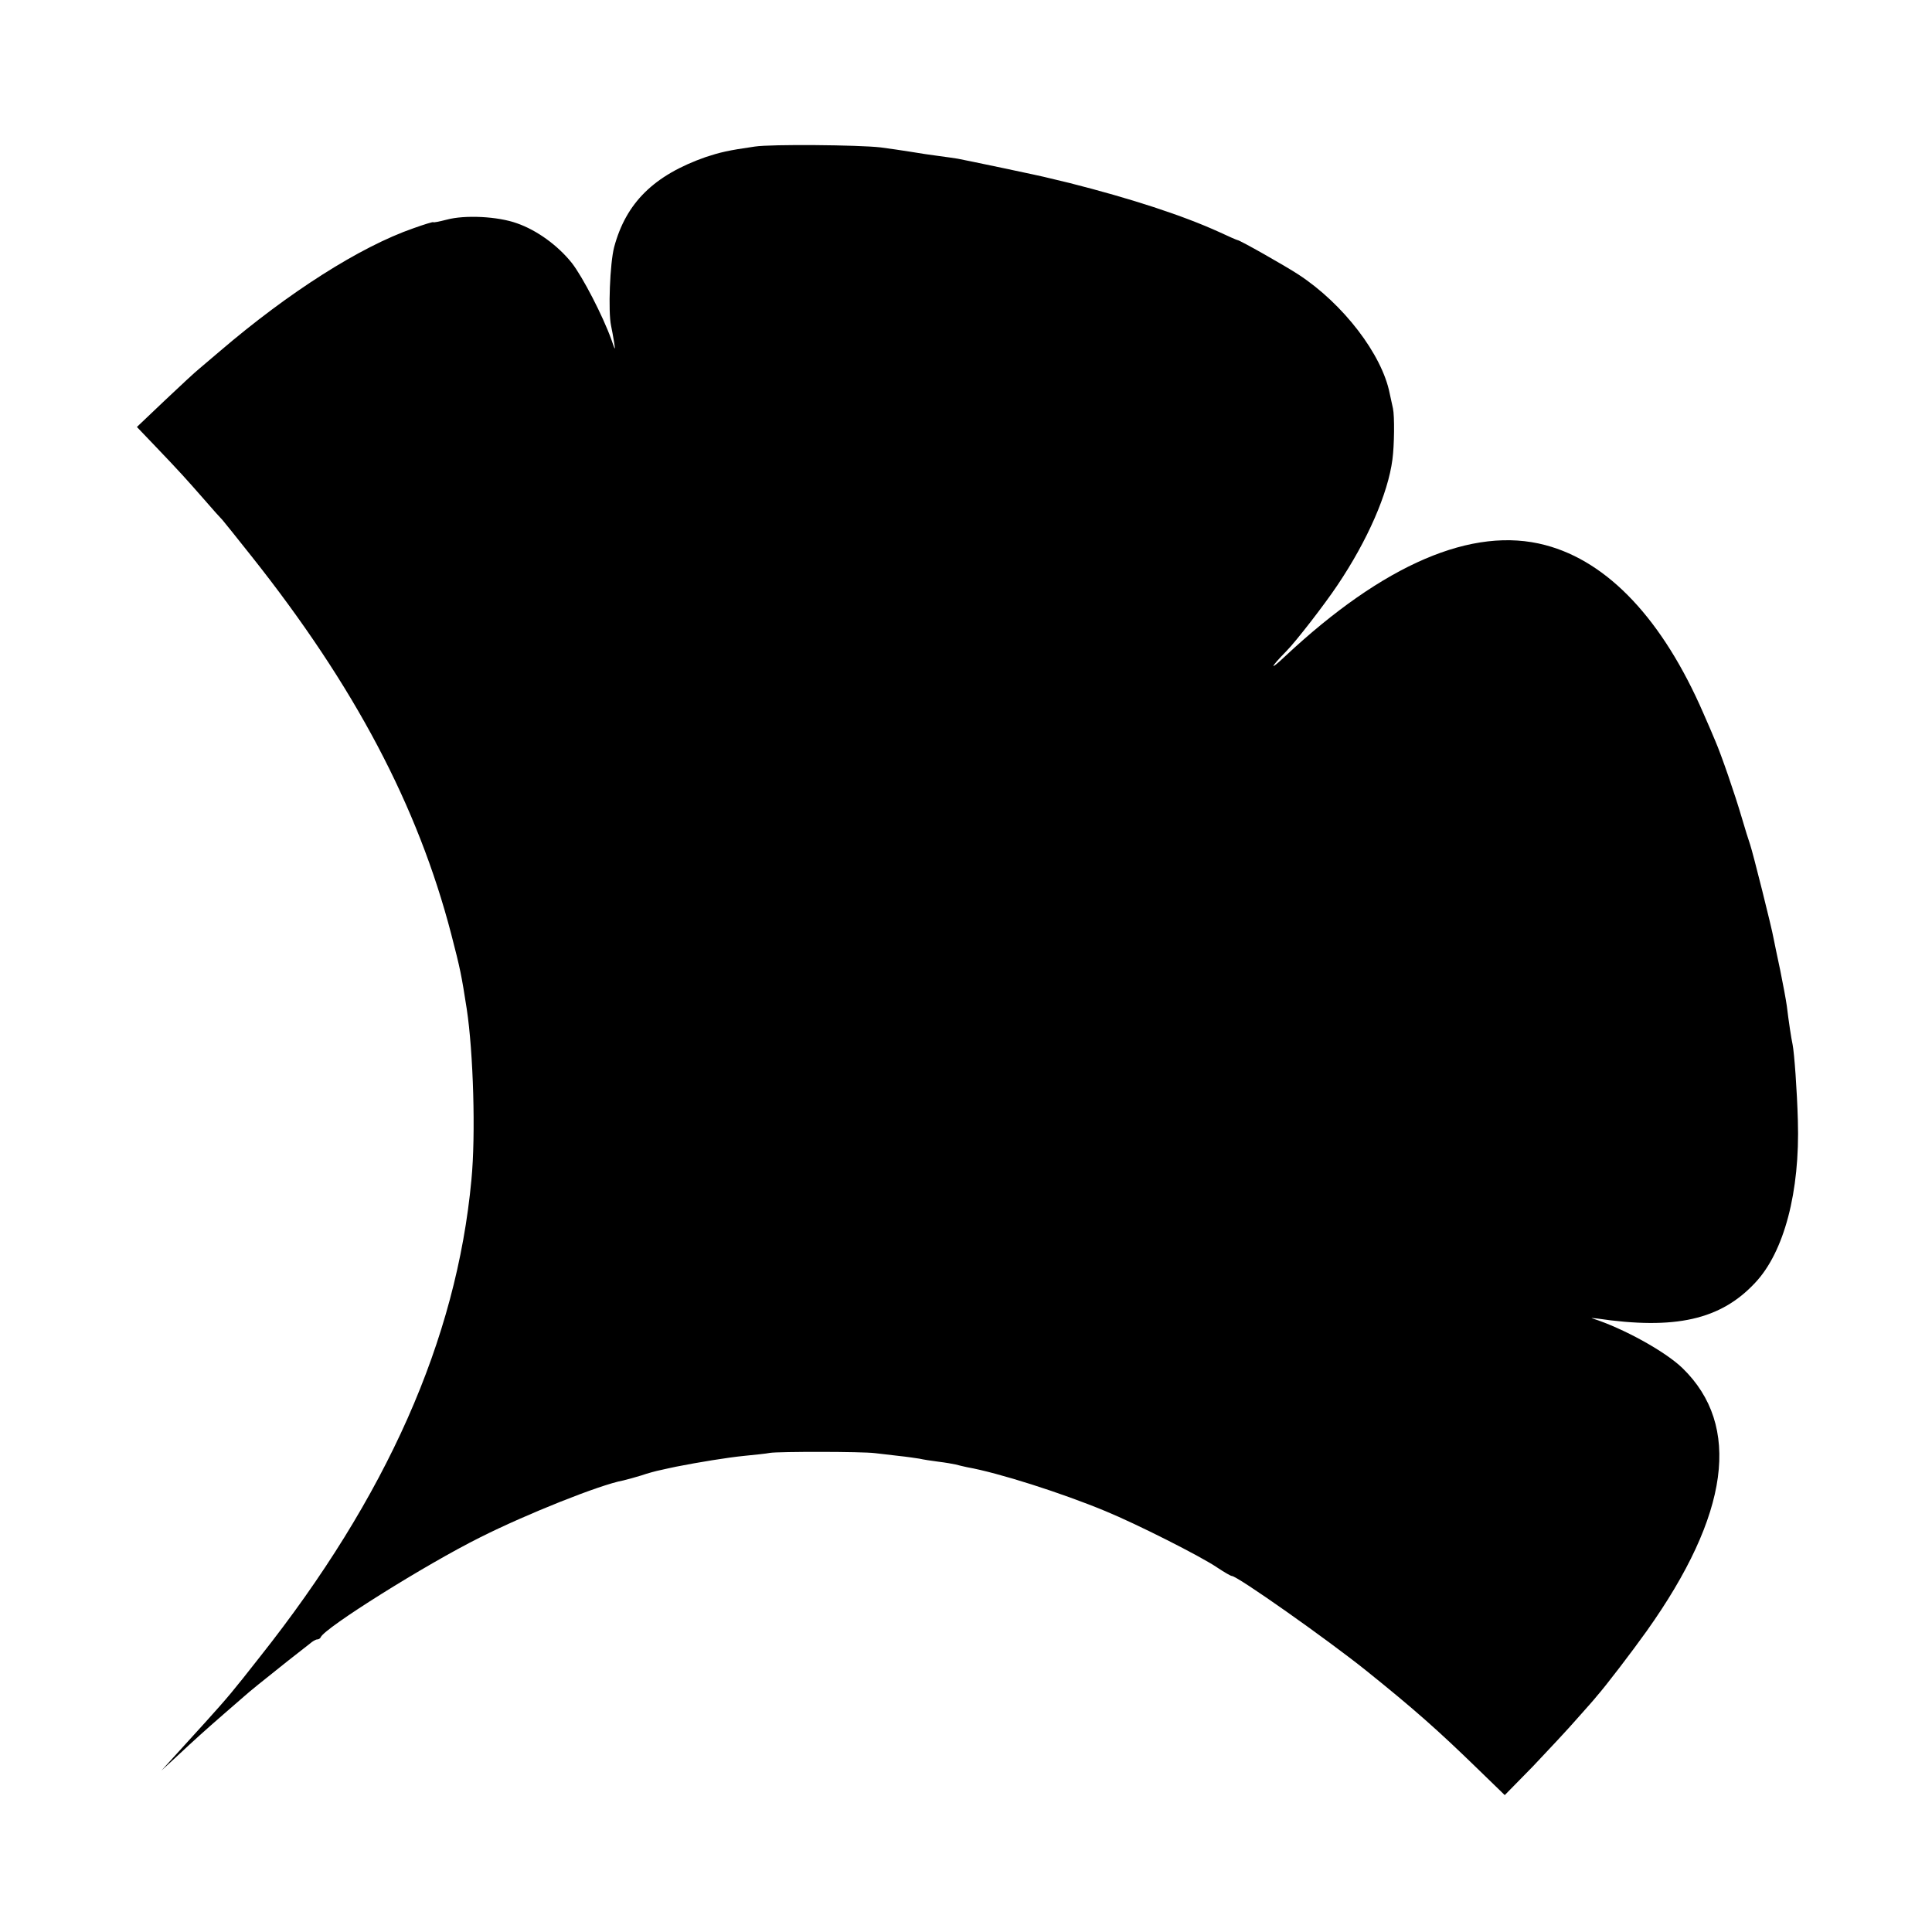
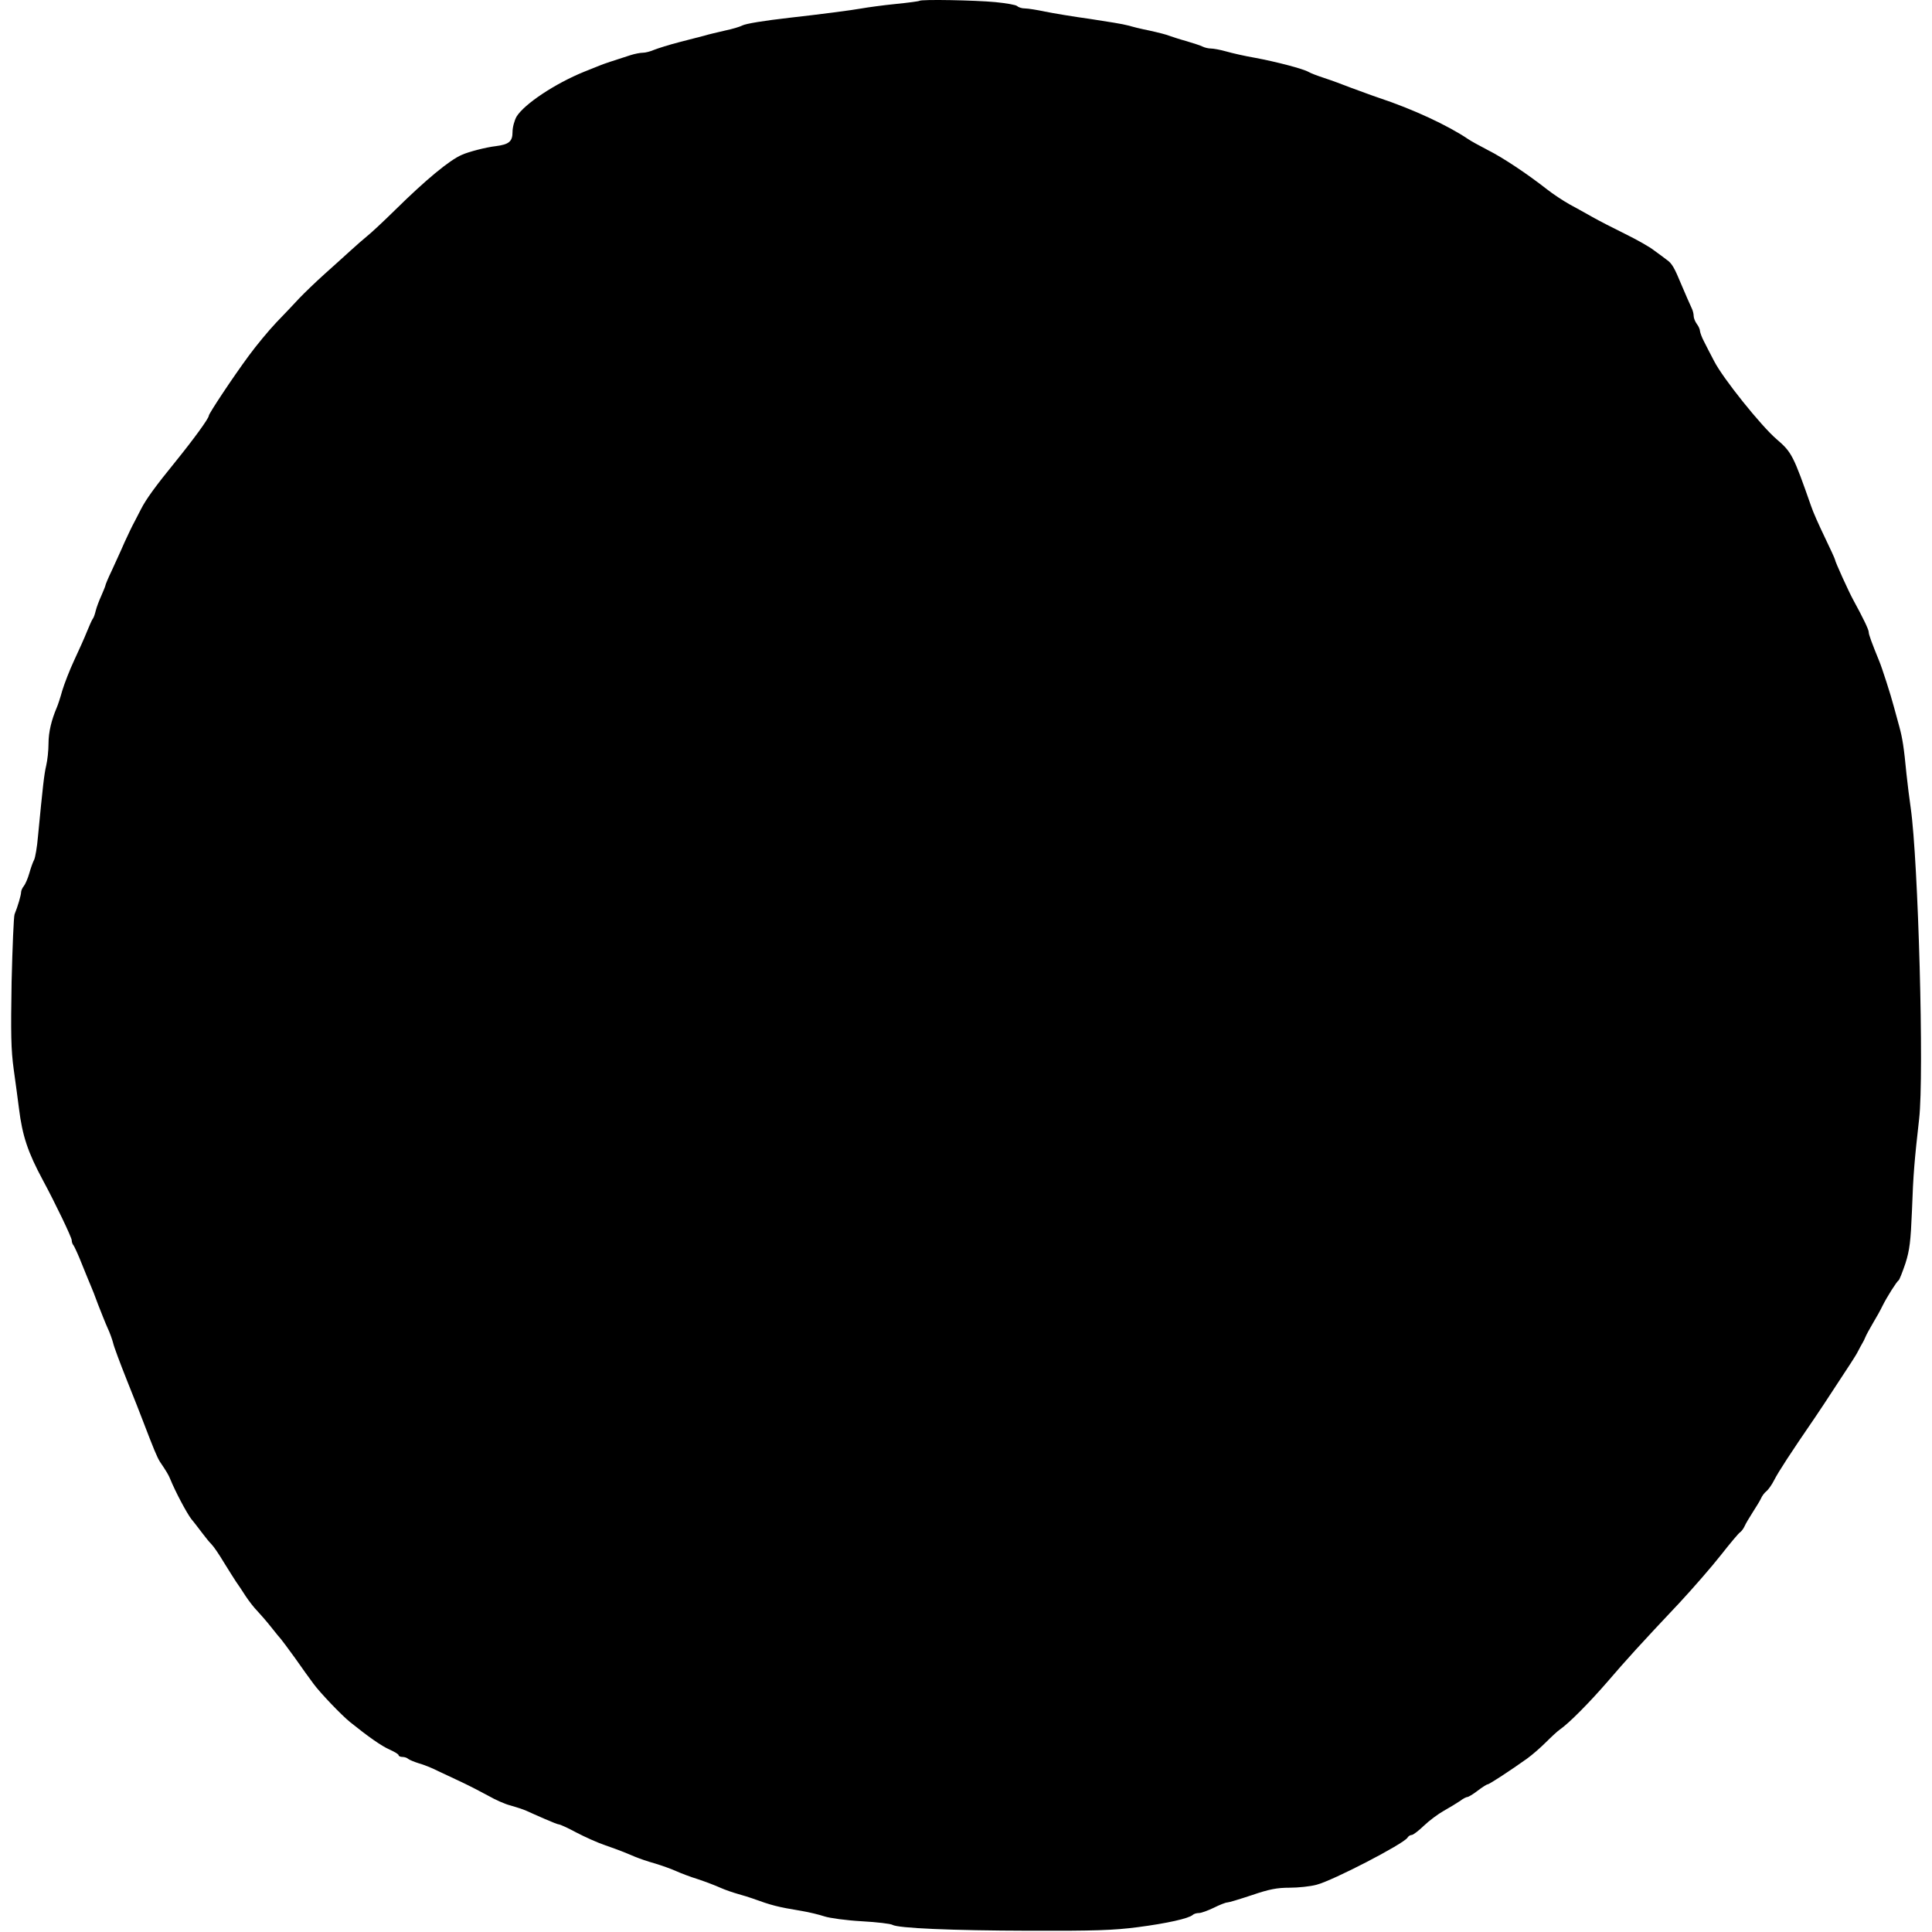
- <svg xmlns="http://www.w3.org/2000/svg" version="1.0" width="700pt" height="700pt" viewBox="0 0 700 700" preserveAspectRatio="xMidYMid meet">
-   <g transform="translate(0,700) scale(0.1,-0.1)" fill="#000000" stroke="none">
-     <path d="M2735 6469 c-98 -14 -126 -21 -178 -38 -188 -66 -289 -166 -332 -327 -15 -58 -22 -232 -11 -284 3 -14 8 -41 11 -60 5 -32 4 -31 -10 10 -31 86 -104 227 -143 277 -51 64 -127 119 -199 144 -69 25 -189 31 -255 13 -27 -7 -48 -11 -48 -9 0 2 -33 -8 -72 -22 -193 -67 -452 -232 -702 -446 -27 -23 -60 -51 -73 -62 -14 -11 -70 -63 -126 -116 l-101 -96 66 -69 c90 -94 114 -121 178 -194 30 -35 60 -68 66 -74 5 -6 53 -65 105 -131 374 -471 603 -905 724 -1370 33 -127 37 -148 56 -270 24 -157 33 -457 17 -620 -54 -579 -307 -1149 -767 -1729 -98 -125 -114 -144 -196 -235 -54 -59 -60 -66 -120 -132 l-40 -44 50 46 c76 71 104 96 175 158 36 31 70 61 76 66 14 13 72 60 154 125 36 28 73 57 83 65 9 8 21 15 26 15 5 0 11 3 13 8 14 34 381 264 578 362 167 84 435 191 518 206 13 3 42 11 65 18 23 8 56 17 72 20 17 4 41 9 55 12 81 16 185 33 245 39 39 4 81 8 95 11 32 5 334 5 380 -1 19 -2 58 -7 86 -10 29 -3 62 -8 75 -10 13 -3 44 -8 69 -11 25 -3 53 -8 62 -10 10 -3 29 -7 42 -10 113 -20 342 -93 501 -159 112 -46 346 -164 406 -205 24 -16 48 -30 52 -30 20 0 346 -230 487 -343 173 -139 259 -215 403 -355 l99 -96 102 104 c55 58 128 136 161 174 33 37 65 73 70 80 32 36 129 163 181 236 301 423 344 745 130 953 -63 61 -216 145 -326 180 -8 2 -1 2 15 0 284 -42 449 -5 574 129 105 111 163 330 155 588 -3 110 -13 245 -19 275 -5 23 -14 82 -21 140 -3 22 -14 81 -24 130 -11 50 -21 101 -24 115 -6 36 -75 311 -85 340 -5 14 -19 59 -31 100 -24 82 -74 227 -95 275 -7 17 -26 62 -43 100 -147 339 -345 550 -573 610 -263 70 -586 -69 -944 -404 -57 -54 -54 -41 5 19 35 35 140 171 186 240 109 162 183 332 199 455 7 51 8 158 2 185 -2 8 -7 33 -12 55 -28 141 -168 324 -330 430 -47 31 -213 125 -221 125 -2 0 -32 13 -66 29 -134 61 -322 122 -543 178 -33 8 -67 16 -75 18 -25 7 -303 65 -330 70 -14 2 -45 7 -70 10 -25 3 -70 10 -100 15 -30 5 -80 12 -110 16 -79 9 -396 12 -455 3z" />
+ <svg xmlns="http://www.w3.org/2000/svg" version="1.0" width="916pt" height="916pt" viewBox="0 0 916 916" preserveAspectRatio="xMidYMid meet">
+   <g transform="translate(0,916) scale(0.1,-0.1)" fill="#000000" stroke="none">
+     <path d="M4359 9156 c-2 -2 -53 -9 -114 -15 -60 -6 -132 -16 -160 -21 -43 -8 -205 -29 -340 -44 -123 -14 -209 -28 -226 -37 -11 -6 -48 -17 -82 -24 -34 -8 -78 -18 -97 -24 -19 -5 -73 -19 -120 -31 -47 -12 -100 -29 -118 -36 -18 -8 -42 -14 -54 -14 -12 0 -38 -5 -57 -11 -84 -27 -127 -41 -146 -49 -11 -4 -45 -18 -75 -30 -138 -56 -284 -153 -321 -213 -10 -18 -19 -50 -19 -73 0 -45 -17 -59 -80 -67 -44 -5 -127 -26 -160 -41 -59 -25 -173 -120 -316 -261 -56 -55 -116 -111 -134 -125 -17 -14 -53 -45 -80 -70 -27 -25 -82 -74 -122 -110 -40 -36 -93 -87 -118 -113 -25 -27 -74 -79 -110 -116 -36 -38 -94 -108 -130 -157 -76 -103 -190 -275 -190 -285 0 -13 -74 -114 -159 -219 -92 -113 -139 -177 -163 -225 -8 -16 -22 -43 -31 -60 -9 -16 -30 -60 -47 -97 -16 -38 -44 -97 -60 -133 -17 -35 -30 -67 -30 -70 0 -3 -9 -25 -19 -48 -11 -24 -23 -56 -27 -72 -4 -17 -10 -35 -15 -40 -4 -6 -16 -33 -27 -60 -11 -28 -38 -88 -60 -135 -22 -47 -47 -112 -57 -145 -9 -33 -21 -69 -26 -80 -25 -59 -39 -116 -39 -170 0 -33 -5 -80 -11 -105 -10 -42 -16 -99 -39 -336 -4 -50 -13 -100 -18 -110 -6 -11 -16 -39 -23 -64 -7 -25 -19 -52 -26 -61 -7 -8 -13 -22 -13 -29 0 -13 -15 -66 -31 -105 -4 -11 -10 -155 -14 -320 -4 -245 -3 -321 10 -415 9 -63 20 -147 25 -186 16 -129 42 -207 113 -339 59 -109 137 -272 137 -285 0 -9 4 -20 9 -25 4 -6 23 -46 40 -90 18 -44 36 -89 41 -100 5 -11 21 -51 35 -90 15 -38 35 -89 45 -111 11 -23 22 -55 26 -70 3 -16 33 -96 66 -179 33 -82 66 -166 73 -185 56 -146 69 -177 83 -200 32 -47 42 -65 48 -80 26 -64 79 -163 101 -192 16 -19 39 -50 53 -68 14 -19 33 -42 43 -52 10 -10 36 -48 58 -85 22 -36 49 -78 58 -92 10 -14 31 -45 46 -69 16 -24 40 -55 55 -70 14 -15 44 -49 66 -77 21 -27 42 -52 45 -55 3 -3 33 -43 67 -90 33 -47 73 -103 89 -124 30 -41 131 -147 173 -181 87 -70 150 -114 187 -130 24 -11 43 -22 43 -27 0 -4 8 -8 18 -8 10 0 22 -4 27 -9 6 -5 28 -14 50 -21 22 -6 63 -22 90 -36 28 -13 79 -37 115 -54 36 -17 92 -46 125 -64 33 -19 80 -40 105 -46 25 -7 59 -18 75 -25 17 -8 56 -25 88 -39 32 -14 62 -26 67 -26 6 0 43 -17 82 -38 40 -21 102 -49 138 -61 71 -25 88 -32 140 -54 19 -8 62 -23 95 -32 33 -10 78 -26 100 -36 22 -10 69 -28 105 -39 36 -12 83 -30 105 -40 22 -10 60 -23 85 -30 25 -7 54 -16 65 -20 94 -34 120 -41 235 -60 36 -6 85 -18 109 -26 24 -8 104 -19 176 -23 73 -4 138 -12 146 -17 27 -16 278 -27 649 -28 309 -1 400 2 515 17 138 18 241 41 260 58 5 5 18 9 30 9 11 0 43 12 70 25 28 14 56 25 64 25 7 0 60 16 117 35 82 28 119 35 178 35 41 0 99 6 128 14 78 20 413 194 431 223 4 7 13 13 20 13 7 0 33 20 58 44 25 24 68 56 95 71 27 15 61 36 76 46 14 11 30 19 35 19 5 0 27 13 49 30 21 16 43 30 47 30 8 0 110 67 187 122 25 18 65 53 90 78 25 25 55 53 67 61 42 29 138 126 223 224 91 106 158 180 342 375 64 69 153 171 197 227 44 56 85 105 91 108 6 4 16 17 21 28 5 12 23 42 39 67 16 25 34 54 39 65 5 12 16 27 26 35 9 7 26 31 37 53 18 36 79 130 191 293 23 34 65 97 92 139 28 43 63 96 78 119 15 23 32 50 37 61 6 11 14 27 19 35 5 8 12 22 15 30 3 8 19 38 35 65 17 28 38 66 47 85 21 42 66 113 76 120 4 3 18 39 32 80 20 63 25 104 31 250 6 173 12 240 34 435 24 207 -4 1224 -40 1475 -6 41 -15 113 -20 160 -12 126 -19 170 -34 225 -8 28 -19 70 -26 95 -14 54 -57 187 -69 215 -35 86 -50 126 -50 138 0 12 -26 66 -73 152 -21 38 -87 183 -87 192 0 3 -22 51 -49 107 -27 56 -56 121 -64 146 -84 240 -92 256 -163 317 -73 62 -256 290 -297 371 -18 34 -40 77 -49 95 -9 17 -17 39 -18 47 0 8 -7 24 -15 34 -8 11 -15 28 -15 38 0 10 -4 26 -9 36 -8 17 -30 67 -49 112 -33 80 -45 101 -68 117 -13 10 -41 31 -62 46 -20 16 -82 51 -137 78 -55 27 -125 63 -155 80 -30 17 -80 45 -110 61 -30 17 -77 48 -105 70 -93 73 -210 151 -280 186 -38 20 -81 43 -95 53 -95 64 -259 141 -425 196 -33 11 -91 33 -130 47 -38 15 -95 36 -126 46 -31 10 -65 23 -75 29 -26 15 -152 48 -254 67 -47 8 -108 22 -136 30 -28 8 -61 14 -73 14 -11 0 -29 4 -39 9 -9 5 -44 16 -77 26 -33 9 -69 21 -80 25 -11 5 -54 16 -95 25 -41 8 -88 20 -105 25 -16 5 -95 18 -175 30 -80 11 -176 27 -215 35 -38 8 -81 15 -95 15 -15 0 -31 5 -37 11 -6 6 -53 14 -104 19 -94 9 -352 14 -360 6z" />
  </g>
</svg>
